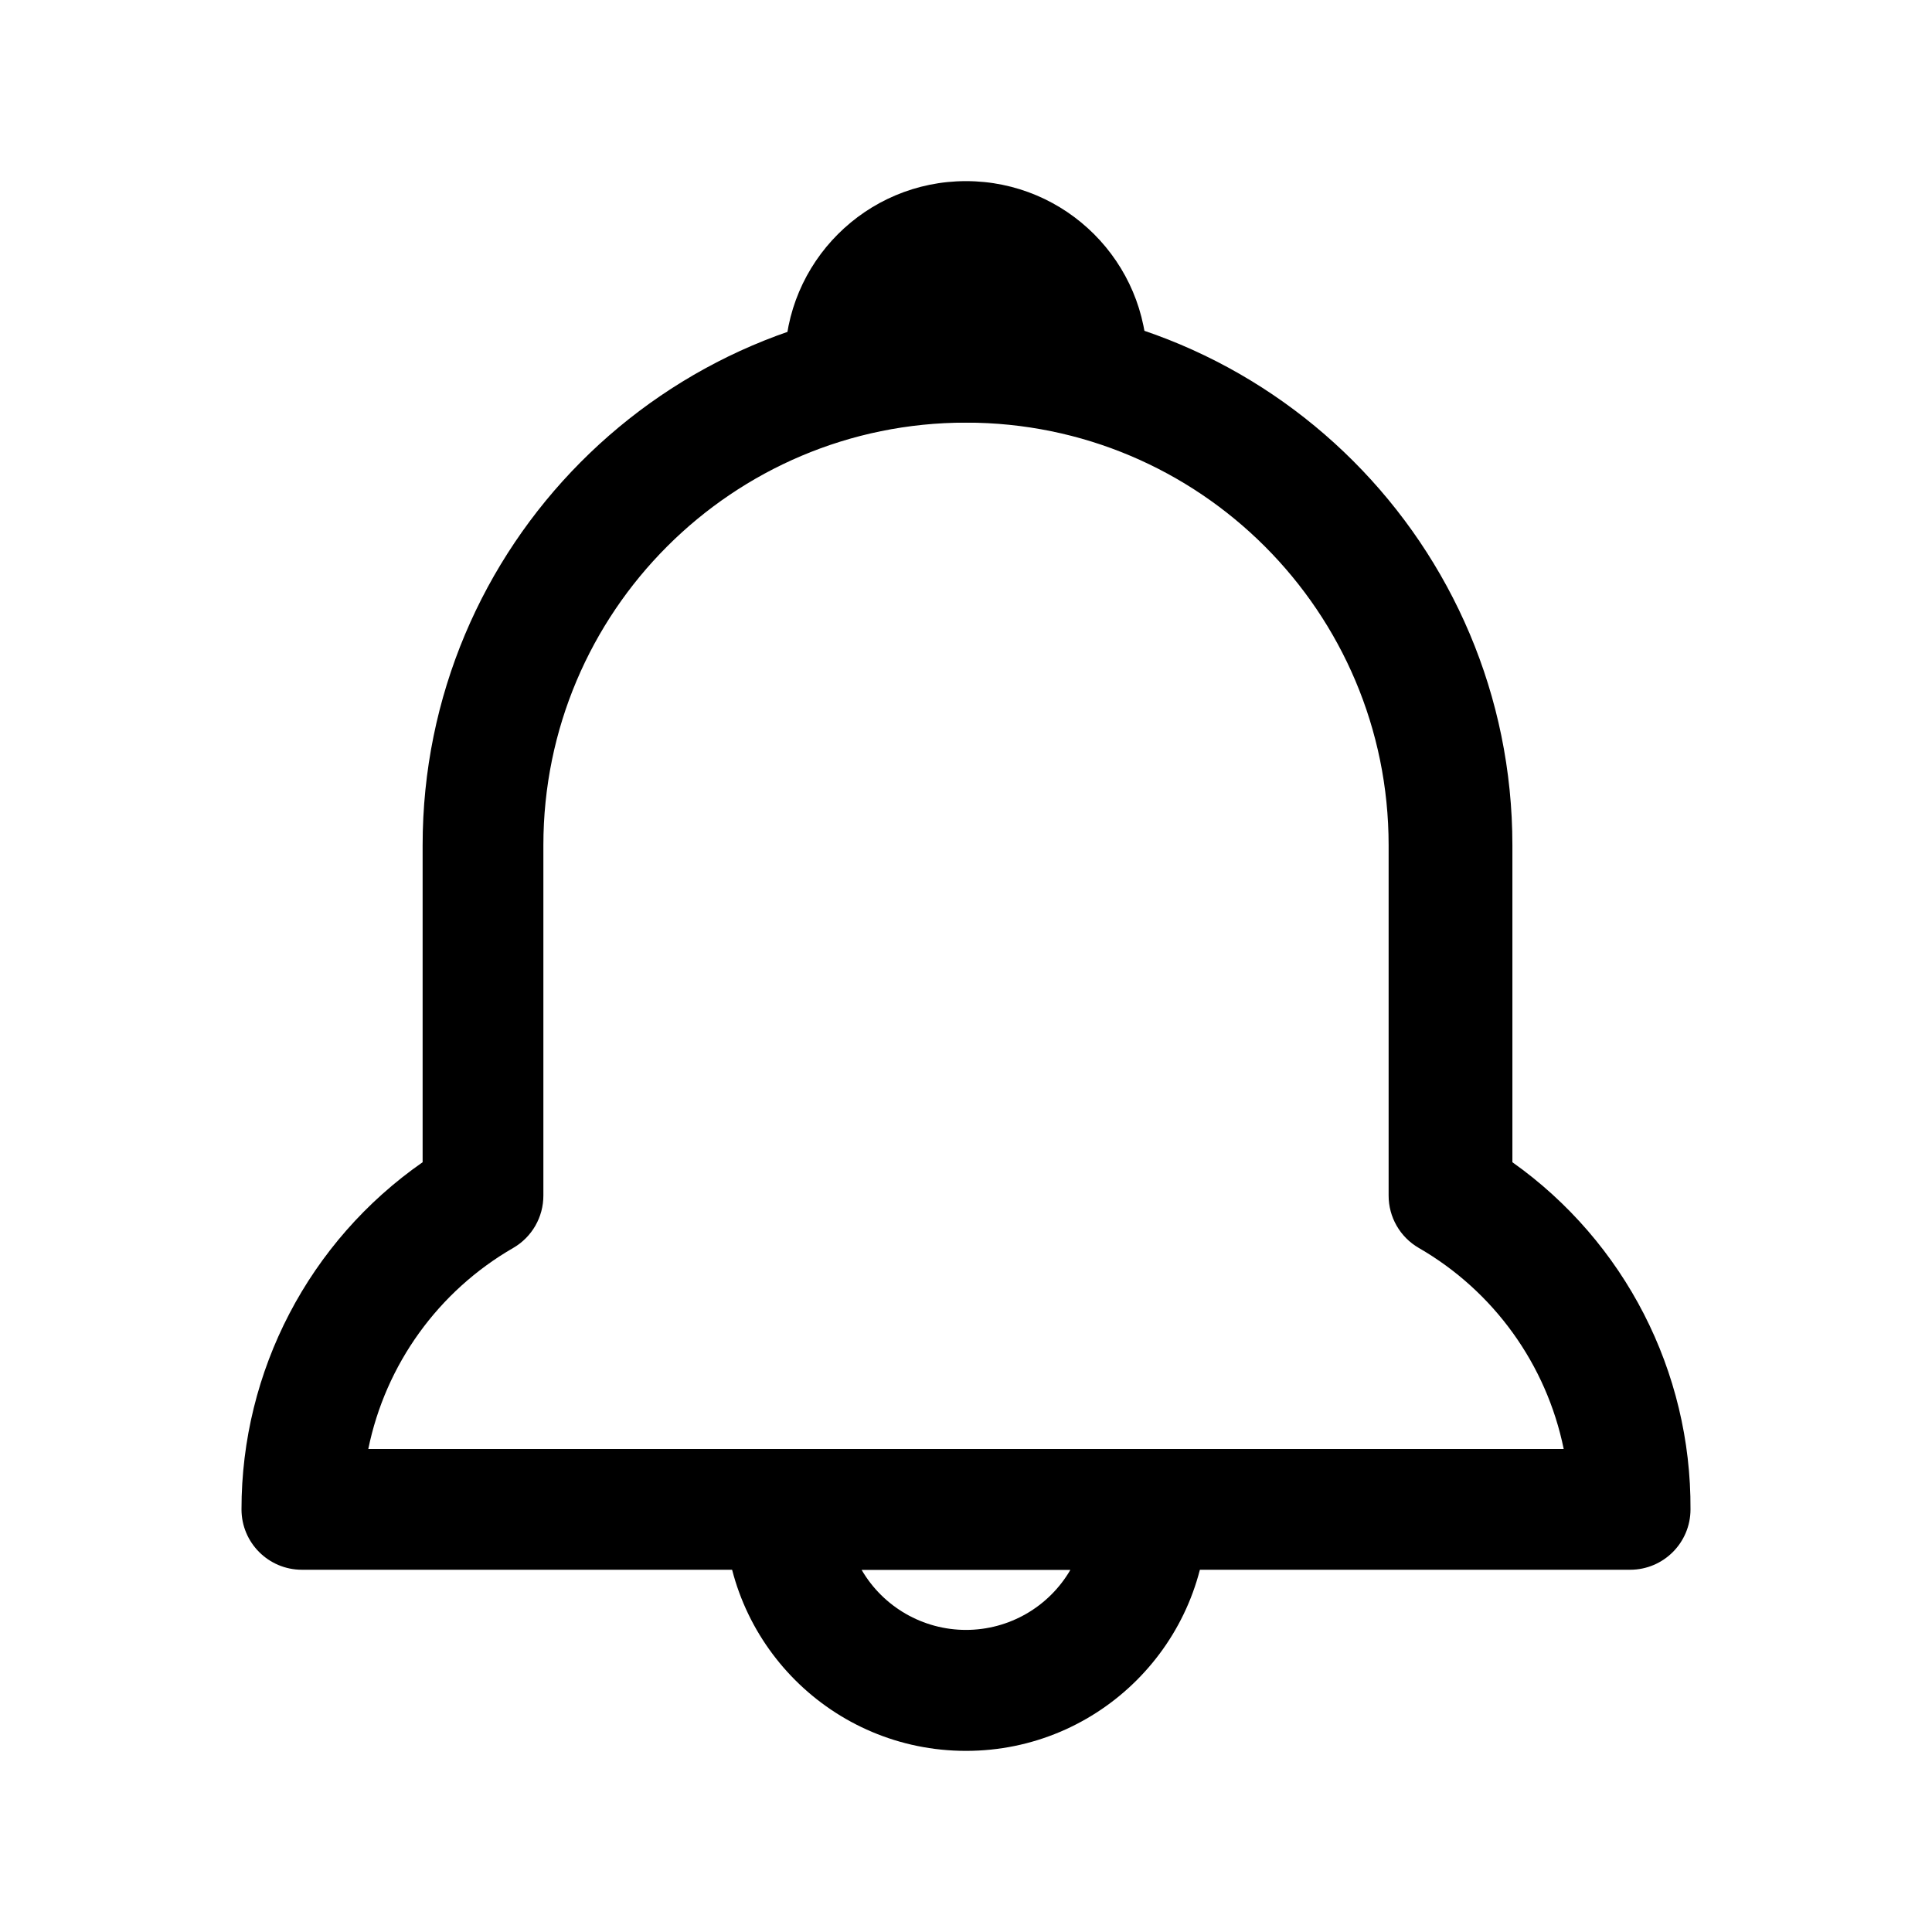
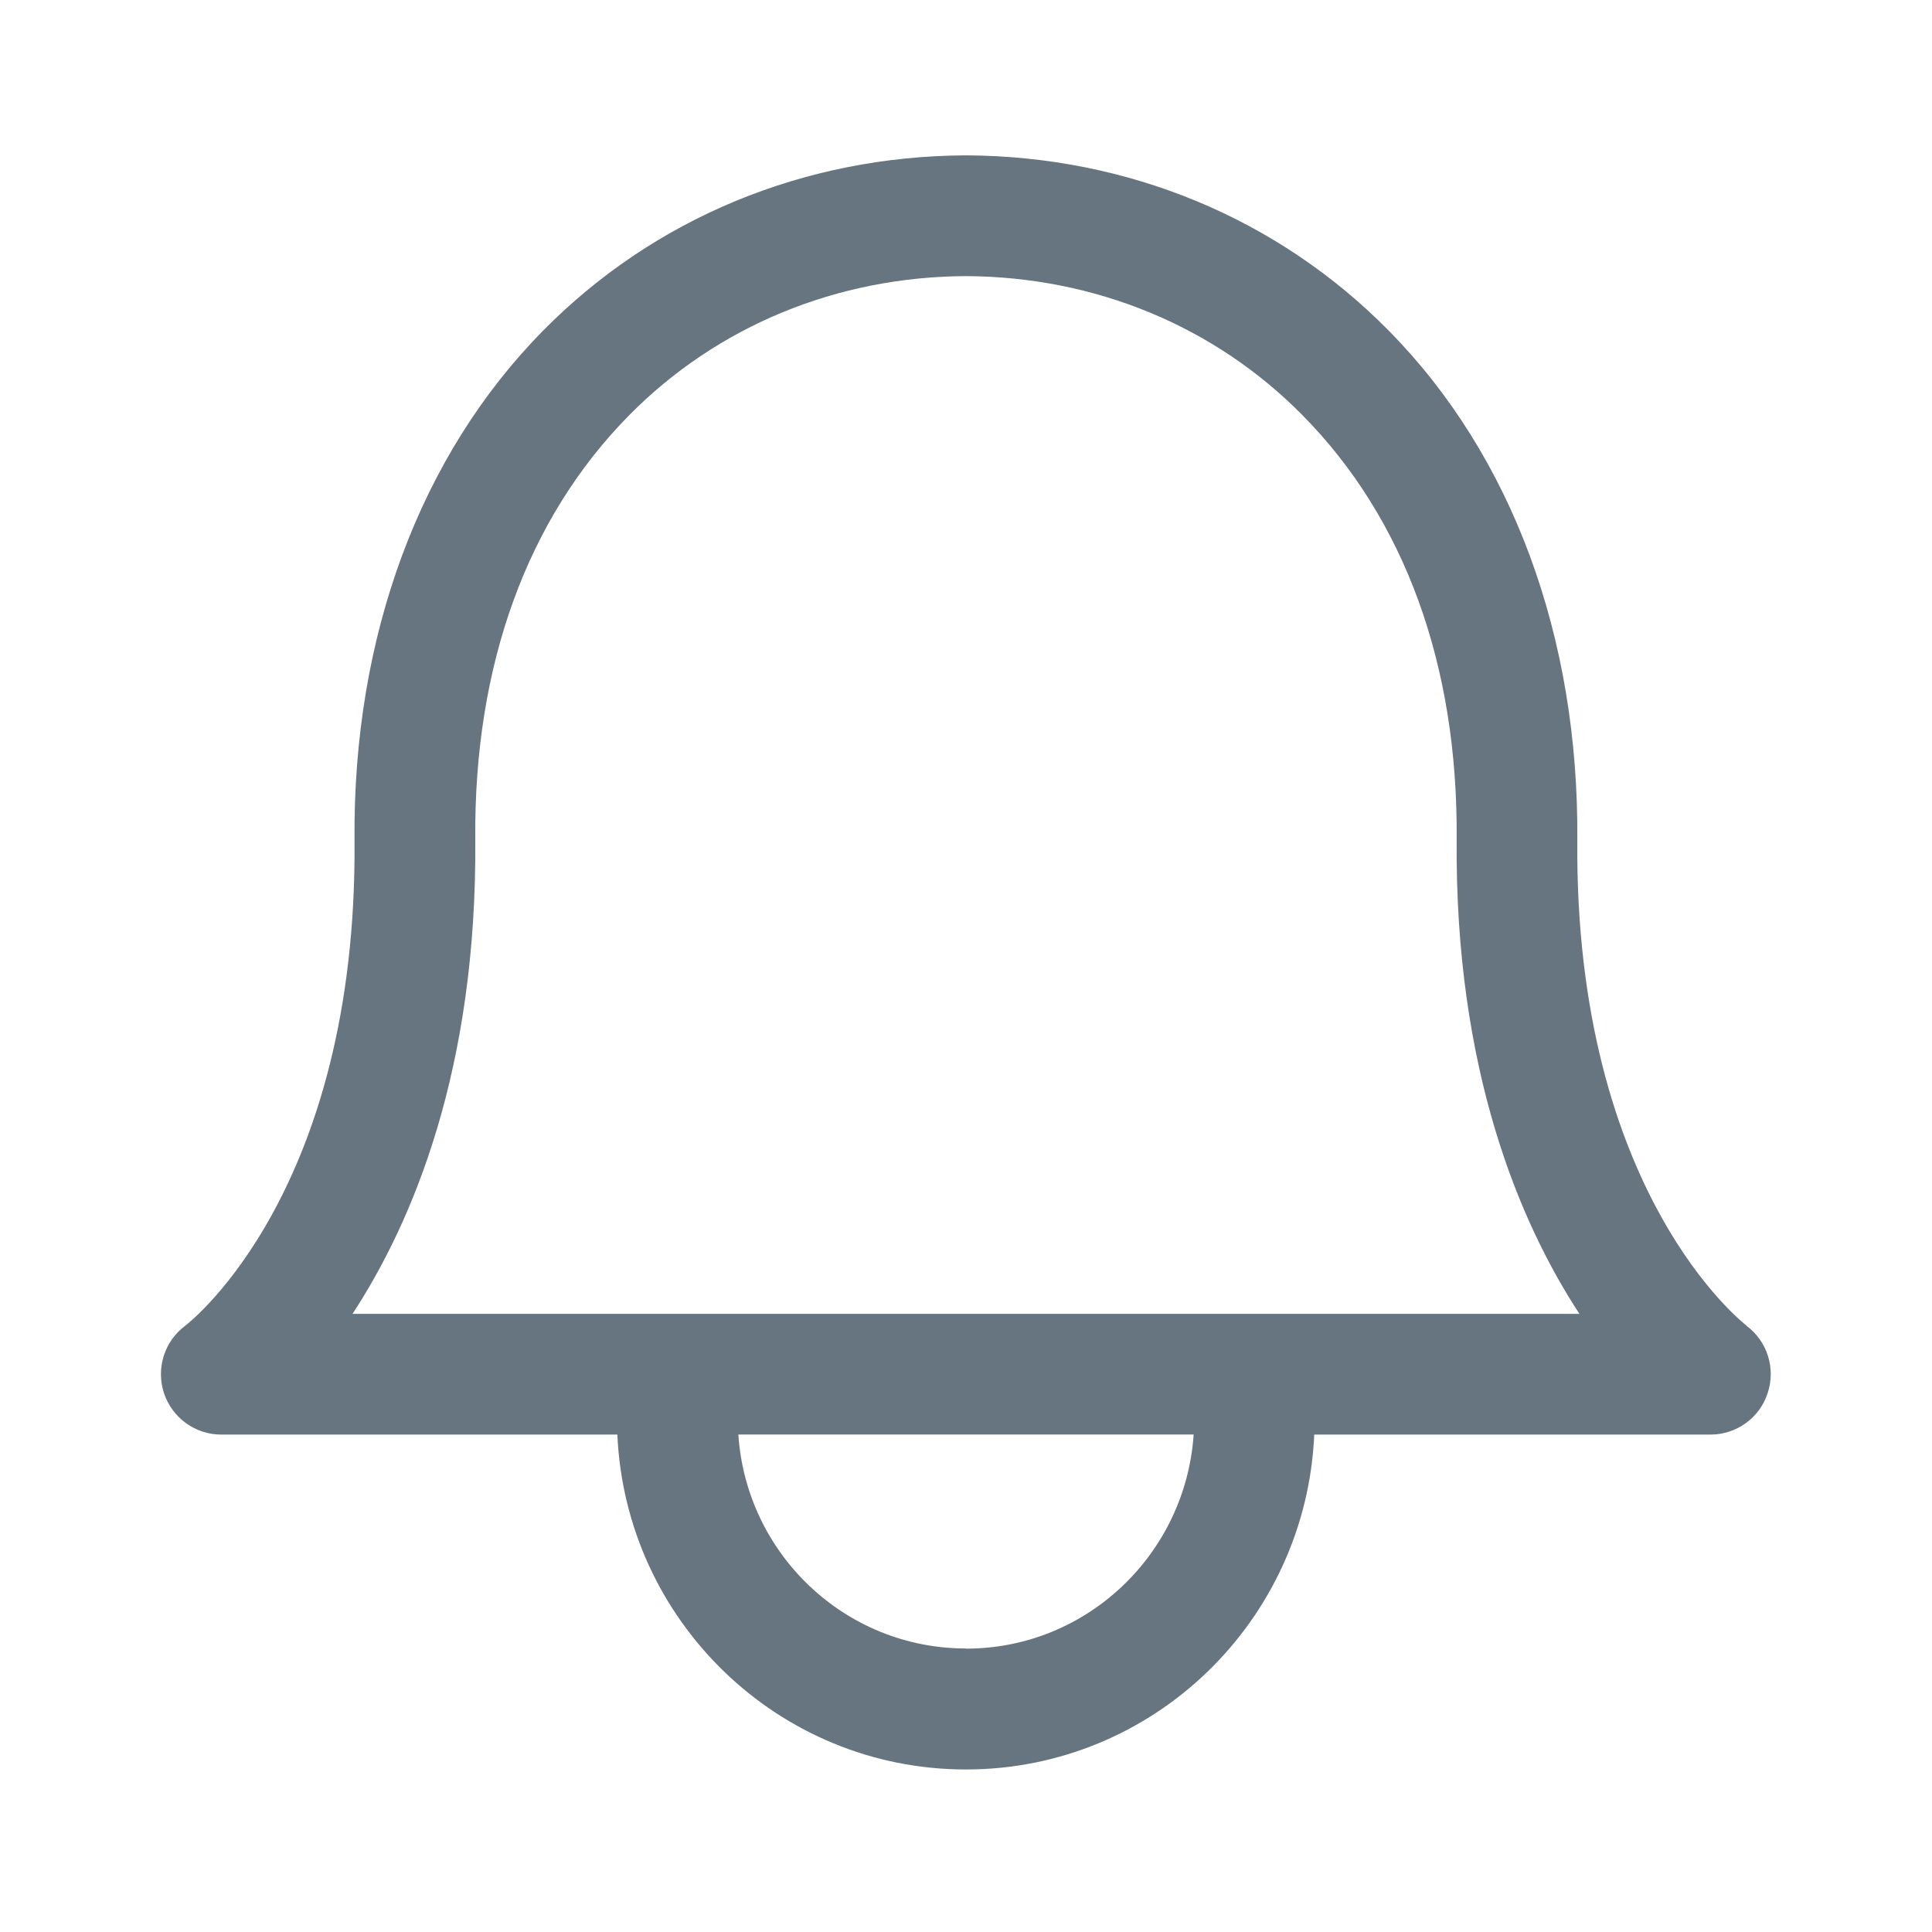
- <svg xmlns="http://www.w3.org/2000/svg" viewBox="0 0 32 32">
-   <defs>
-     <style>.cls-1{fill:none;}</style>
-   </defs>
-   <g data-name="Layer 2" id="Layer_2">
-     <path d="M16,29a4,4,0,0,1-4-4,1,1,0,0,1,1-1h6a1,1,0,0,1,1,1A4,4,0,0,1,16,29Zm-1.73-3a2,2,0,0,0,3.46,0Z" />
-     <path d="M18,7H14a1,1,0,0,1-1-1,3,3,0,0,1,6,0A1,1,0,0,1,18,7ZM16,5h0Z" />
-     <path d="M27,26H5a1,1,0,0,1-1-1,7,7,0,0,1,3-5.75V14a9,9,0,0,1,8.94-9h.11a9,9,0,0,1,9,9v5.25A7,7,0,0,1,28,25h0A1,1,0,0,1,27,26ZM6.1,24H25.9a5,5,0,0,0-2.4-3.33,1,1,0,0,1-.5-.87V14A7,7,0,1,0,9,14v5.8a1,1,0,0,1-.5.87A5,5,0,0,0,6.1,24Z" />
-   </g>
-   <g id="frame">
-     <rect class="cls-1" height="32" width="32" />
+ <svg xmlns="http://www.w3.org/2000/svg" viewBox="0 0 24 24" class="r-1fmj7o5 r-4qtqp9 r-yyyyoo r-lwhw9o r-dnmrzs r-bnwqim r-1plcrui r-lrvibr" width="26" height="26">
+   <g fill="#D9D9D9">
+     <path d="M21.697 16.468c-.02-.016-2.14-1.64-2.103-6.03.02-2.532-.812-4.782-2.347-6.335C15.872 2.71 14.01 1.94 12.005 1.93h-.013c-2.004.01-3.866.78-5.242 2.174-1.534 1.553-2.368 3.802-2.346 6.334.037 4.33-2.02 5.967-2.102 6.03-.26.193-.366.53-.265.838.102.308.39.515.712.515h4.92c.102 2.31 1.997 4.16 4.33 4.16s4.226-1.85 4.327-4.16h4.922c.322 0 .61-.206.71-.514.103-.307-.003-.645-.263-.838zM12 20.478c-1.505 0-2.73-1.177-2.828-2.658h5.656c-.1 1.48-1.323 2.66-2.828 2.66zM4.38 16.32c.74-1.132 1.548-3.028 1.524-5.896-.018-2.16.644-3.982 1.913-5.267C8.91 4.05 10.397 3.437 12 3.43c1.603.008 3.087.62 4.18 1.728 1.27 1.285 1.933 3.106 1.915 5.267-.024 2.868.785 4.765 1.525 5.896H4.38z" fill="#667580" />
  </g>
</svg>
